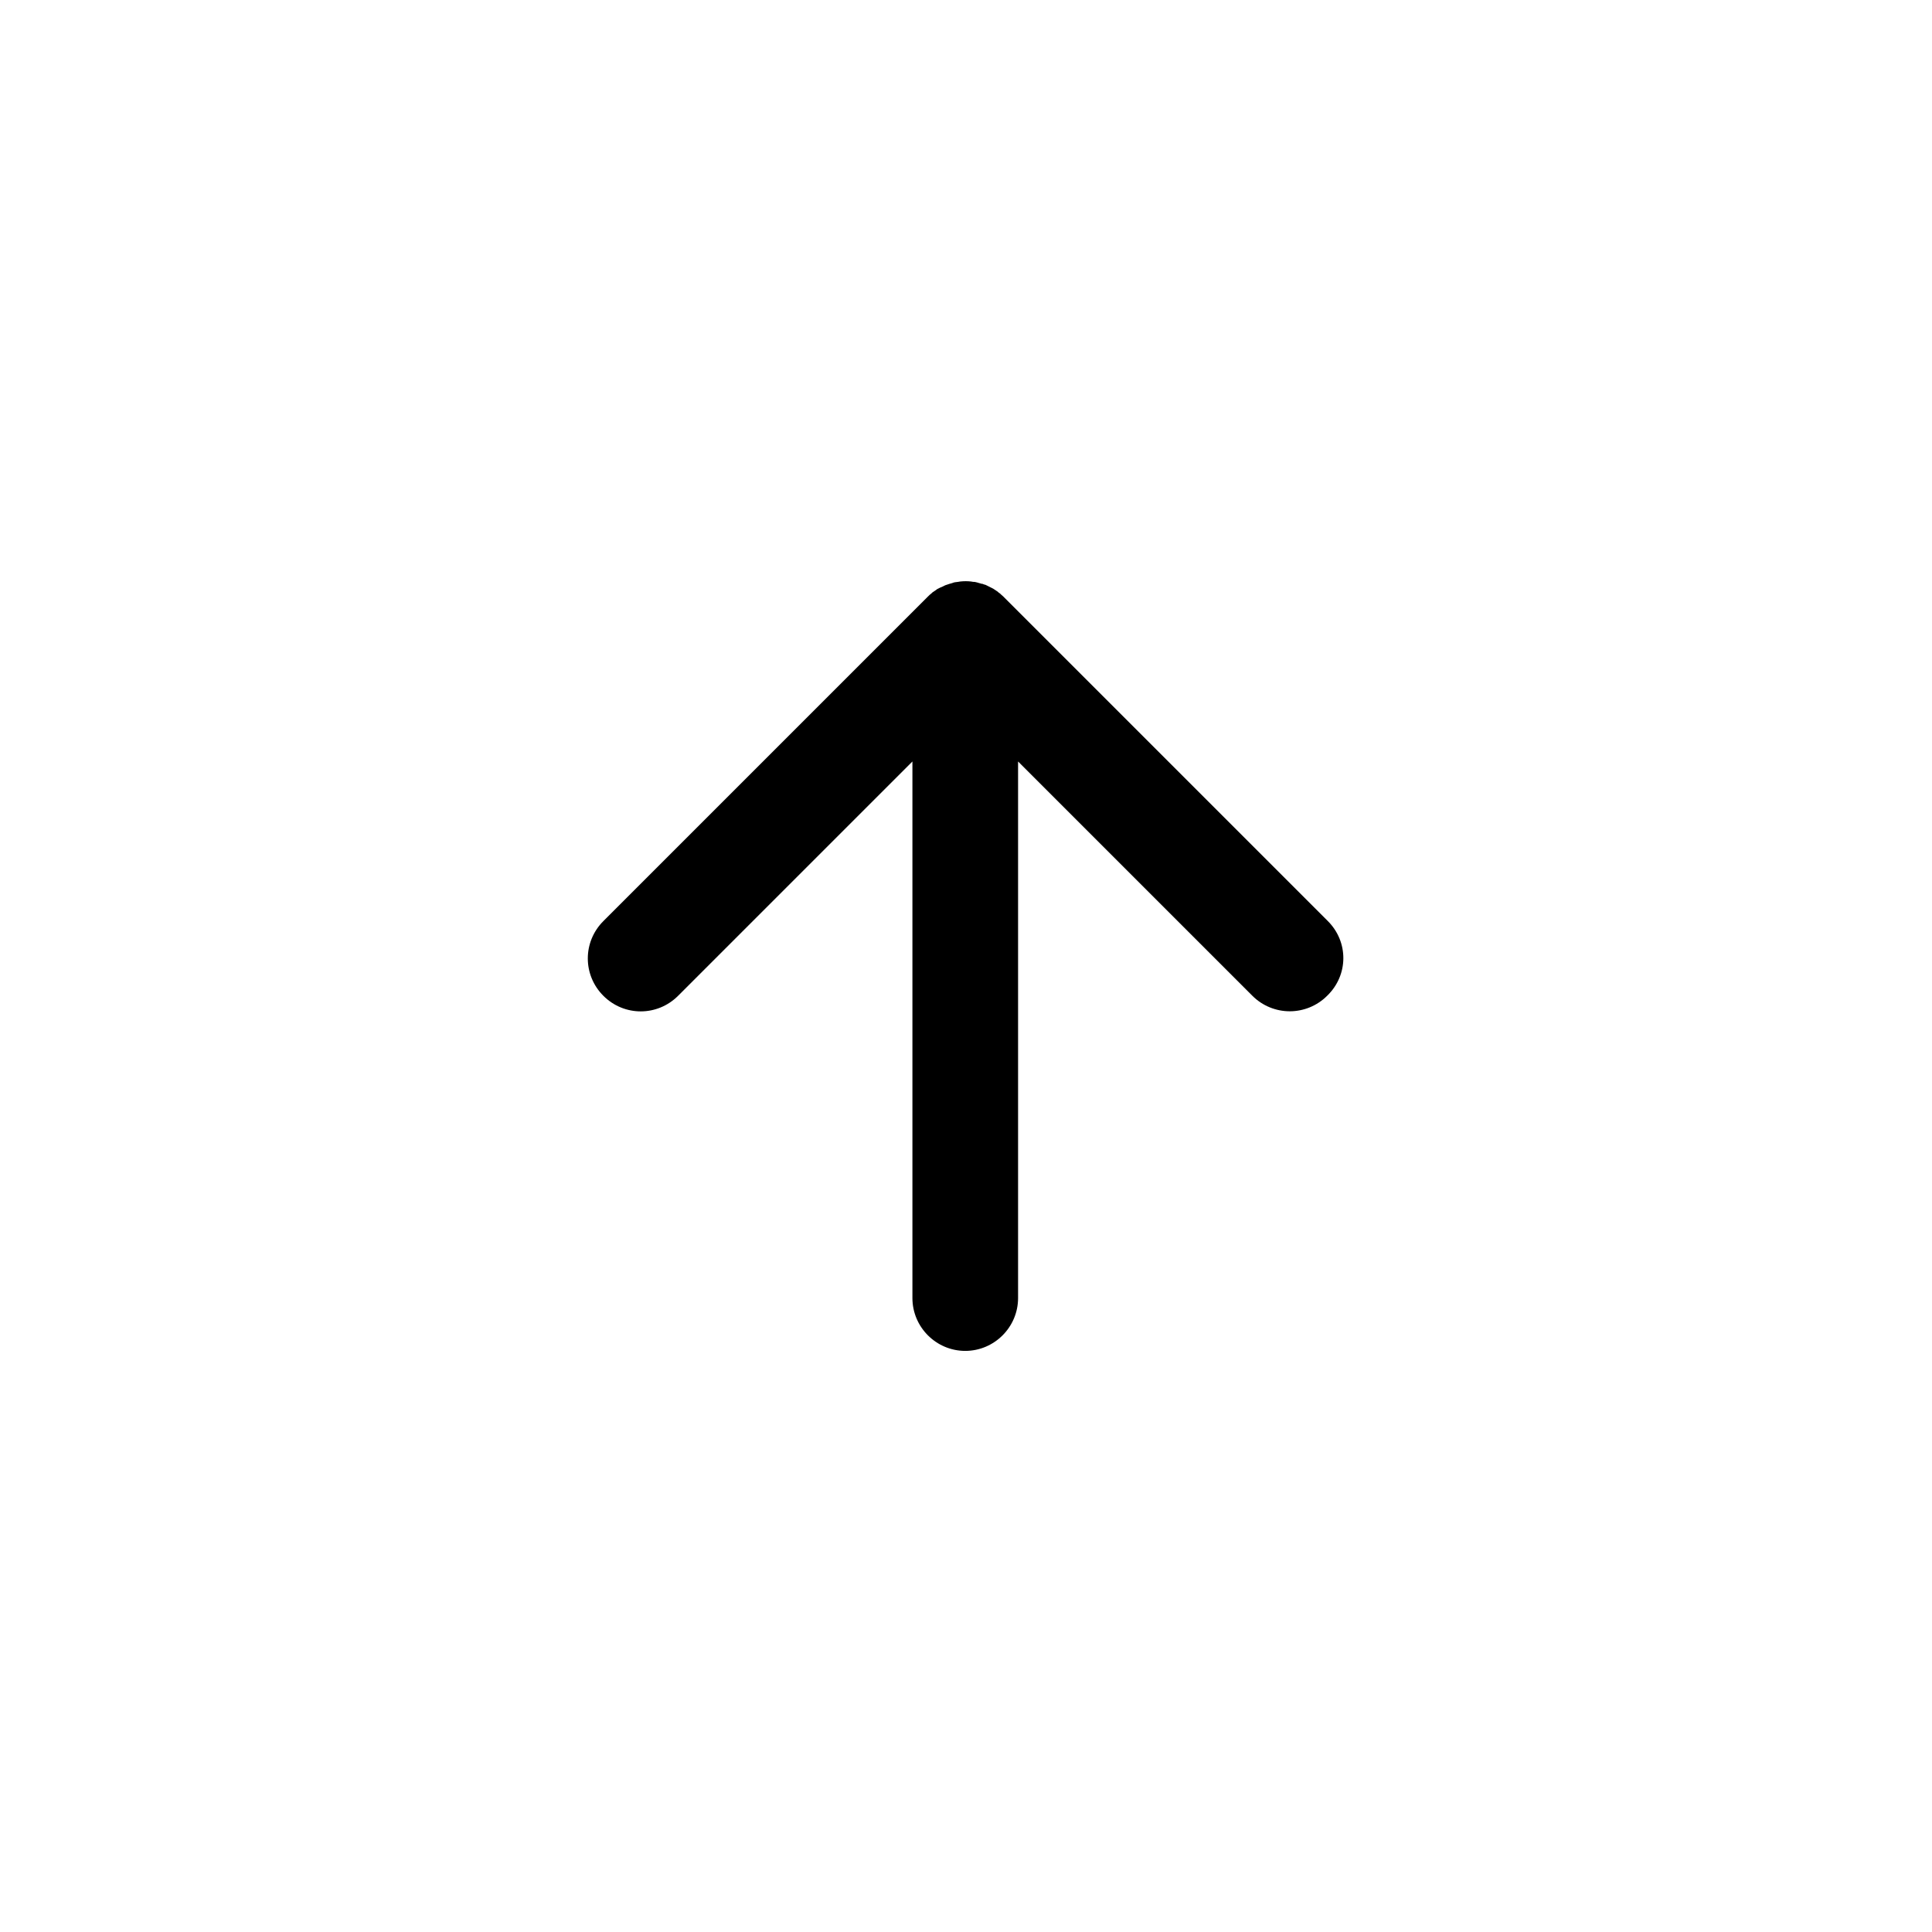
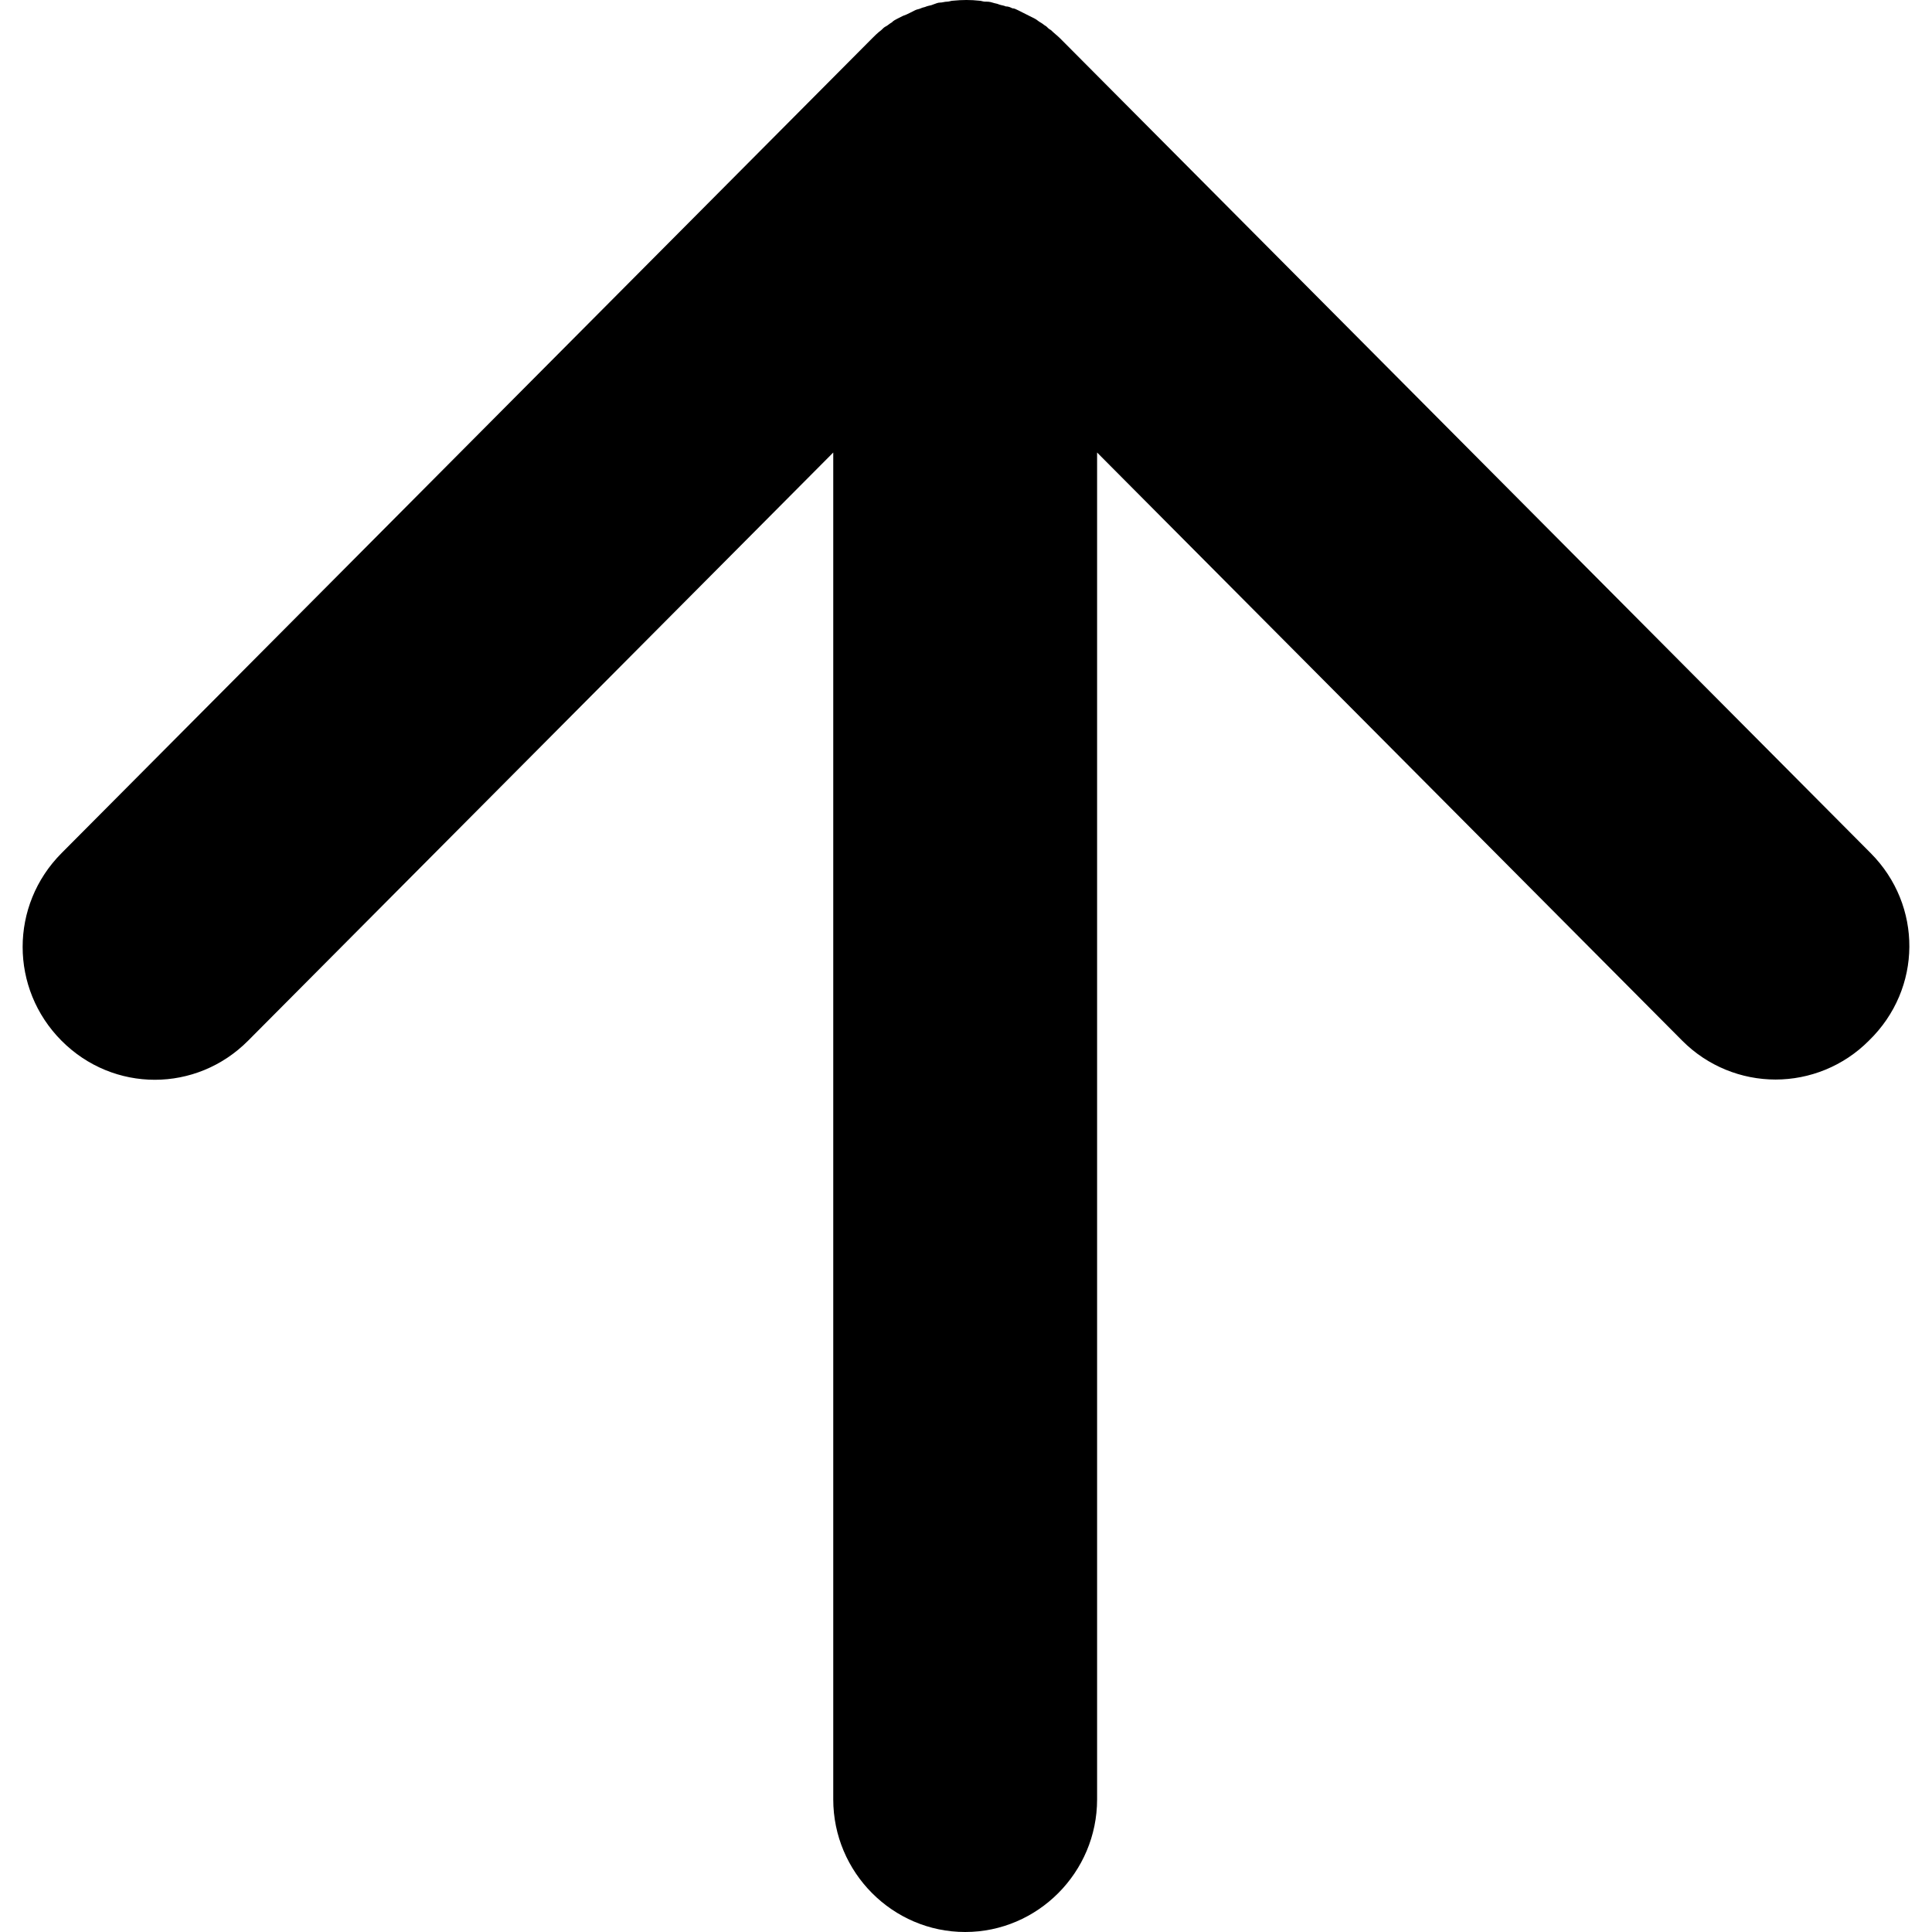
- <svg xmlns="http://www.w3.org/2000/svg" version="1.1" id="_Слой_1" x="0px" y="0px" viewBox="0 0 512 512" style="enable-background:new 0 0 512 512;" xml:space="preserve">
-   <path d="M351.9,244.1l-86-86c-0.3-0.3-0.7-0.6-1-0.9c-0.2-0.1-0.3-0.2-0.5-0.4c-0.2-0.1-0.4-0.3-0.6-0.4c-0.2-0.1-0.4-0.3-0.6-0.4  c-0.2-0.1-0.4-0.2-0.6-0.3c-0.2-0.1-0.4-0.2-0.6-0.3c-0.2-0.1-0.4-0.2-0.6-0.3c-0.2-0.1-0.4-0.2-0.6-0.2c-0.2-0.1-0.4-0.2-0.7-0.2  c-0.2-0.1-0.4-0.1-0.7-0.2c-0.2-0.1-0.4-0.1-0.7-0.2c-0.3-0.1-0.5-0.1-0.8-0.1c-0.2,0-0.4-0.1-0.6-0.1c-0.9-0.1-1.8-0.1-2.8,0  c-0.2,0-0.4,0.1-0.6,0.1c-0.3,0-0.5,0.1-0.8,0.1c-0.2,0-0.4,0.1-0.7,0.2c-0.2,0.1-0.4,0.1-0.7,0.2c-0.2,0.1-0.4,0.1-0.6,0.2  c-0.2,0.1-0.4,0.1-0.6,0.2c-0.2,0.1-0.4,0.2-0.6,0.3c-0.2,0.1-0.4,0.2-0.7,0.3c-0.2,0.1-0.4,0.2-0.6,0.3c-0.2,0.1-0.4,0.2-0.6,0.4  c-0.2,0.1-0.4,0.3-0.6,0.4c-0.2,0.1-0.3,0.2-0.5,0.4c-0.4,0.3-0.7,0.6-1,0.9l-86,86c-5.5,5.5-5.5,14.3,0,19.8  c5.5,5.5,14.3,5.5,19.8,0l62.1-62.1V344c0,7.7,6.3,14,14,14c7.7,0,14-6.3,14-14V201.8l62.1,62.1c2.7,2.7,6.3,4.1,9.9,4.1  s7.2-1.4,9.9-4.1C357.4,258.4,357.4,249.6,351.9,244.1z" />
+ <svg xmlns="http://www.w3.org/2000/svg" width="512" height="512" viewBox="0 0 512 512" fill="none">
+   <path d="M495.761 226.098L281.003 10.229C280.253 9.476 279.255 8.723 278.505 7.97C278.006 7.719 277.756 7.468 277.257 6.966C276.757 6.715 276.258 6.213 275.759 5.961C275.259 5.71 274.76 5.208 274.26 4.957C273.761 4.706 273.261 4.455 272.762 4.204C272.263 3.953 271.763 3.702 271.264 3.451C270.764 3.2 270.265 2.949 269.765 2.698C269.266 2.447 268.766 2.196 268.267 2.196C267.768 1.945 267.268 1.694 266.519 1.694C266.02 1.443 265.52 1.443 264.771 1.192C264.272 0.941 263.772 0.941 263.023 0.69C262.274 0.439 261.774 0.439 261.025 0.439C260.526 0.439 260.026 0.188 259.527 0.188C257.279 -0.063 255.032 -0.063 252.535 0.188C252.035 0.188 251.536 0.439 251.036 0.439C250.287 0.439 249.788 0.69 249.039 0.69C248.539 0.69 248.04 0.941 247.291 1.192C246.791 1.443 246.292 1.443 245.543 1.694C245.043 1.945 244.544 1.945 244.044 2.196C243.545 2.447 243.045 2.447 242.546 2.698C242.047 2.949 241.547 3.2 241.048 3.451C240.548 3.702 240.049 3.953 239.3 4.204C238.8 4.455 238.301 4.706 237.801 4.957C237.302 5.208 236.802 5.459 236.303 5.961C235.804 6.213 235.304 6.715 234.805 6.966C234.305 7.217 234.056 7.468 233.556 7.97C232.557 8.723 231.808 9.476 231.059 10.229L16.301 226.098C2.566 239.904 2.566 261.993 16.301 275.798C30.035 289.604 52.011 289.604 65.745 275.798L220.82 119.921V476.858C220.82 496.186 236.553 512 255.781 512C275.009 512 290.742 496.186 290.742 476.858V119.921L445.817 275.798C452.559 282.576 461.549 286.09 470.539 286.09C479.529 286.09 488.519 282.576 495.261 275.798C509.495 261.993 509.495 239.904 495.761 226.098Z" fill="black" />
</svg>
